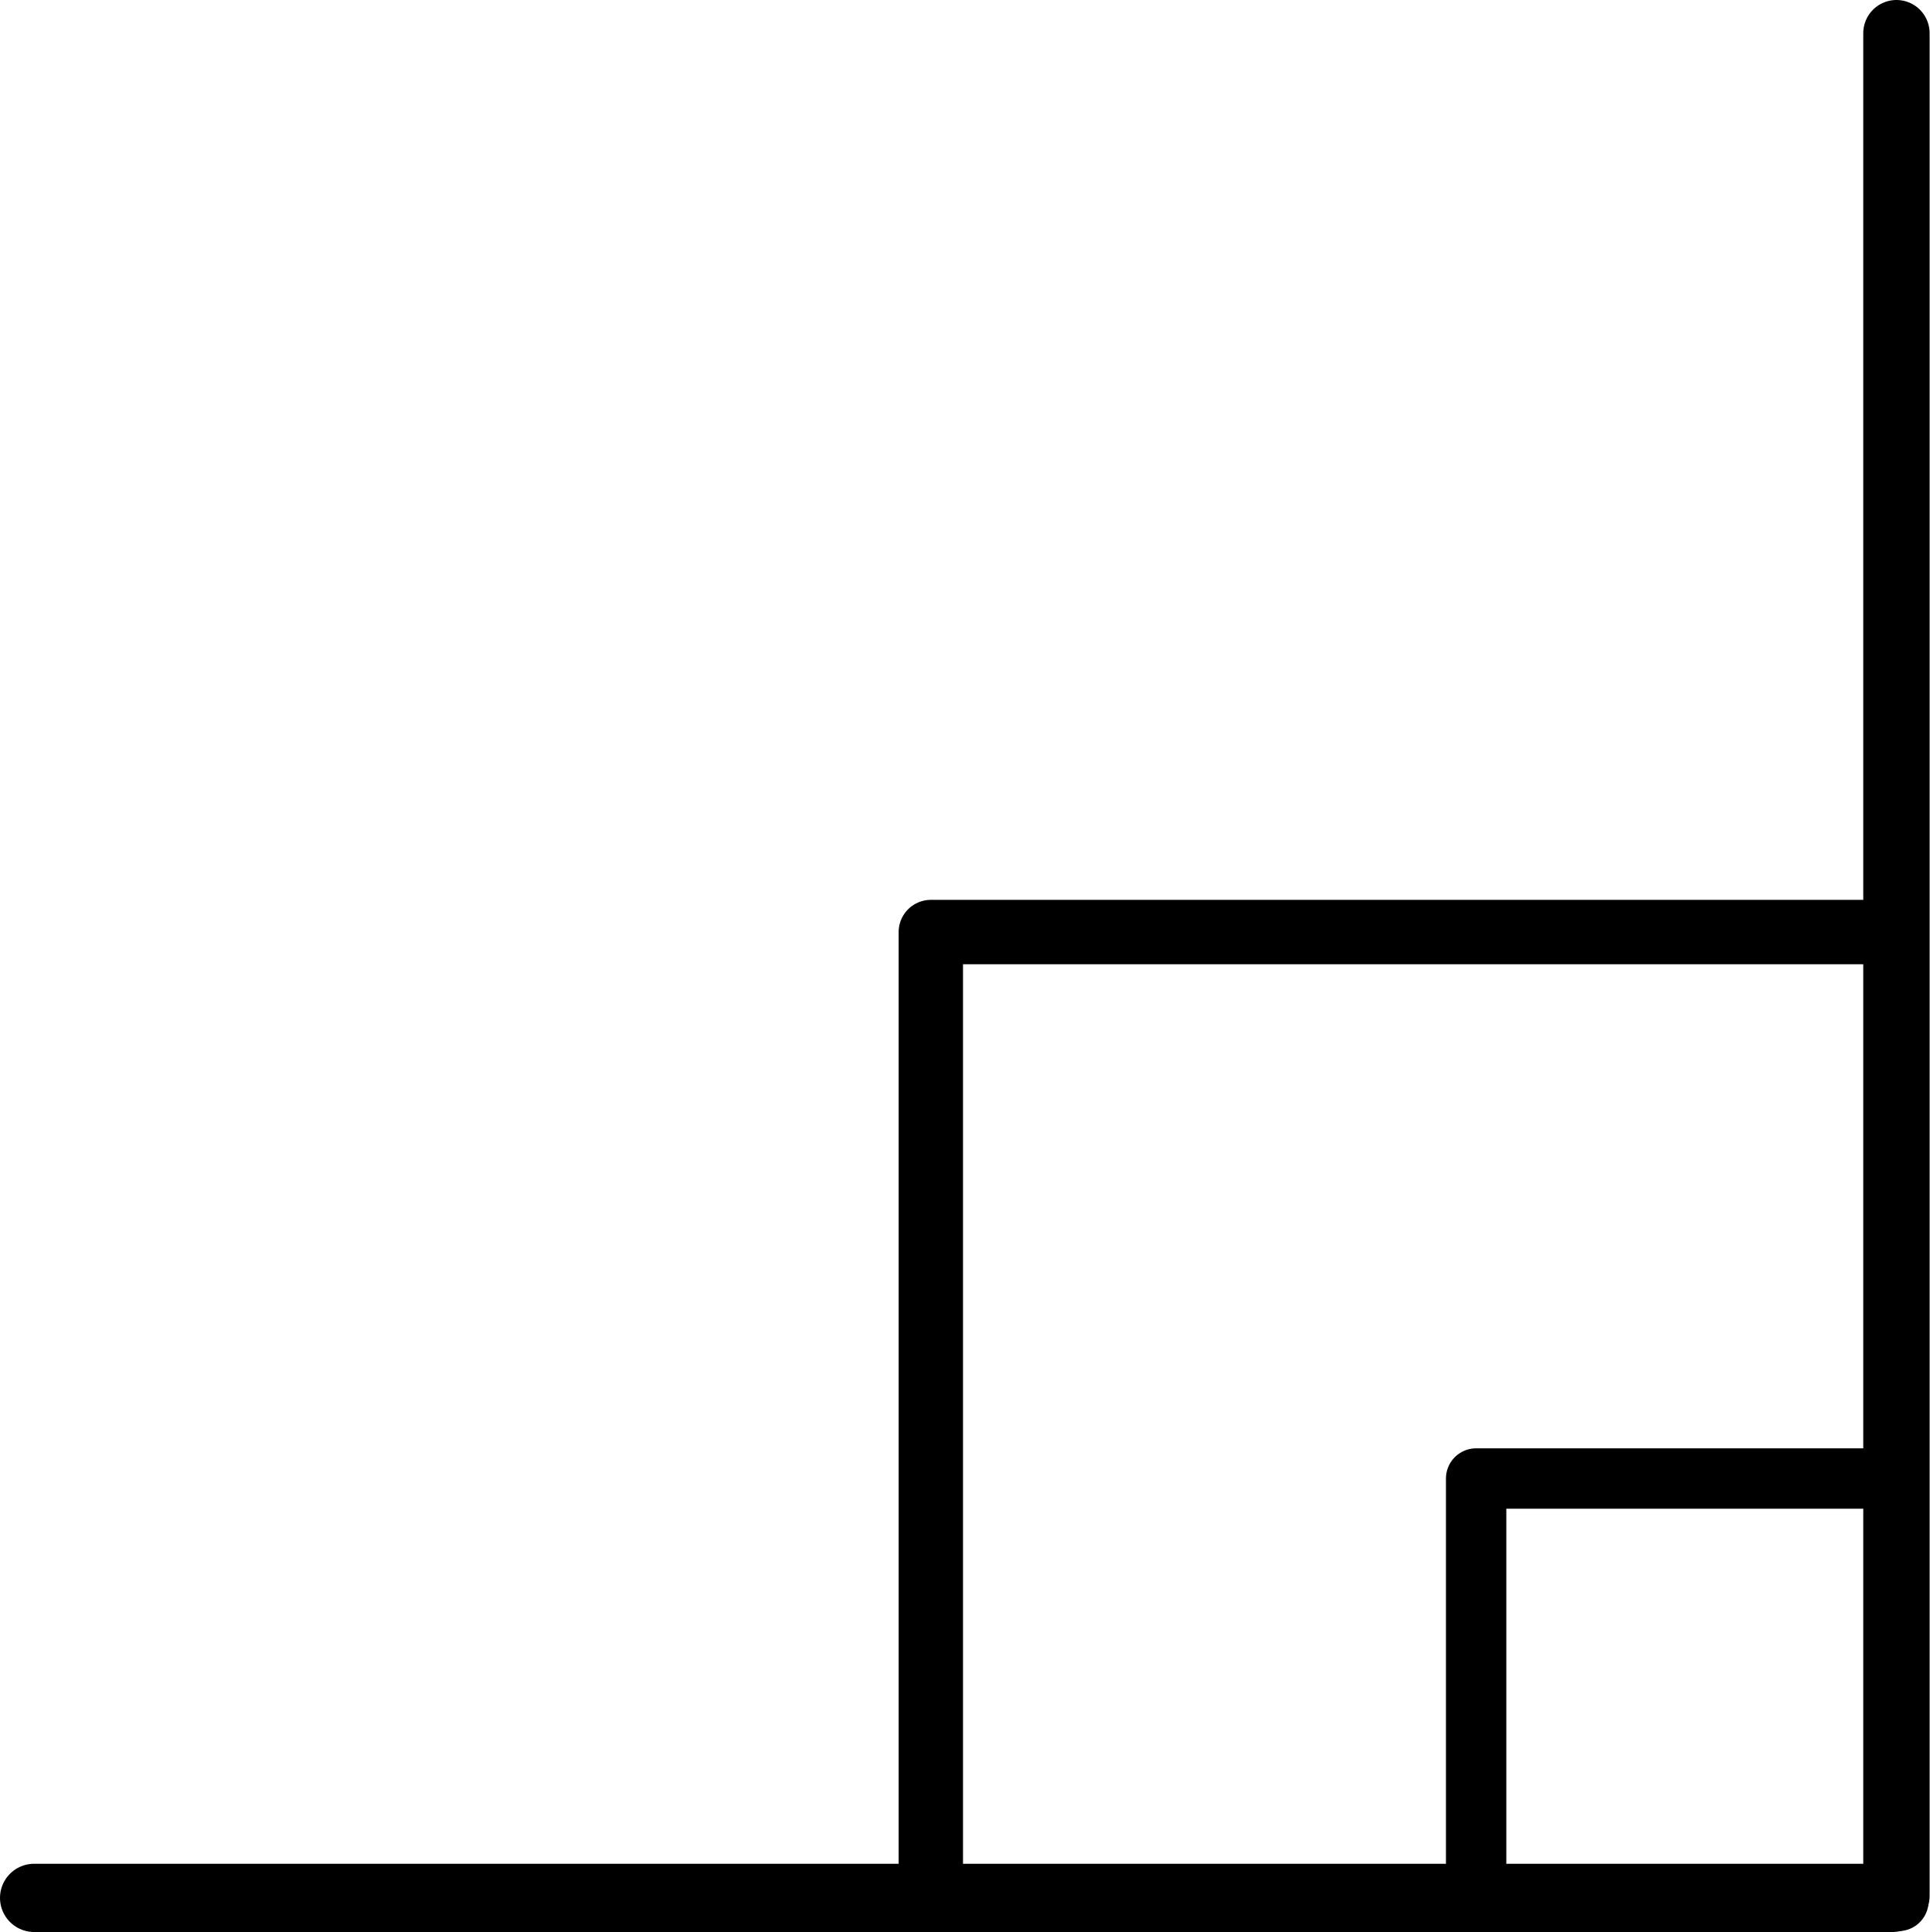
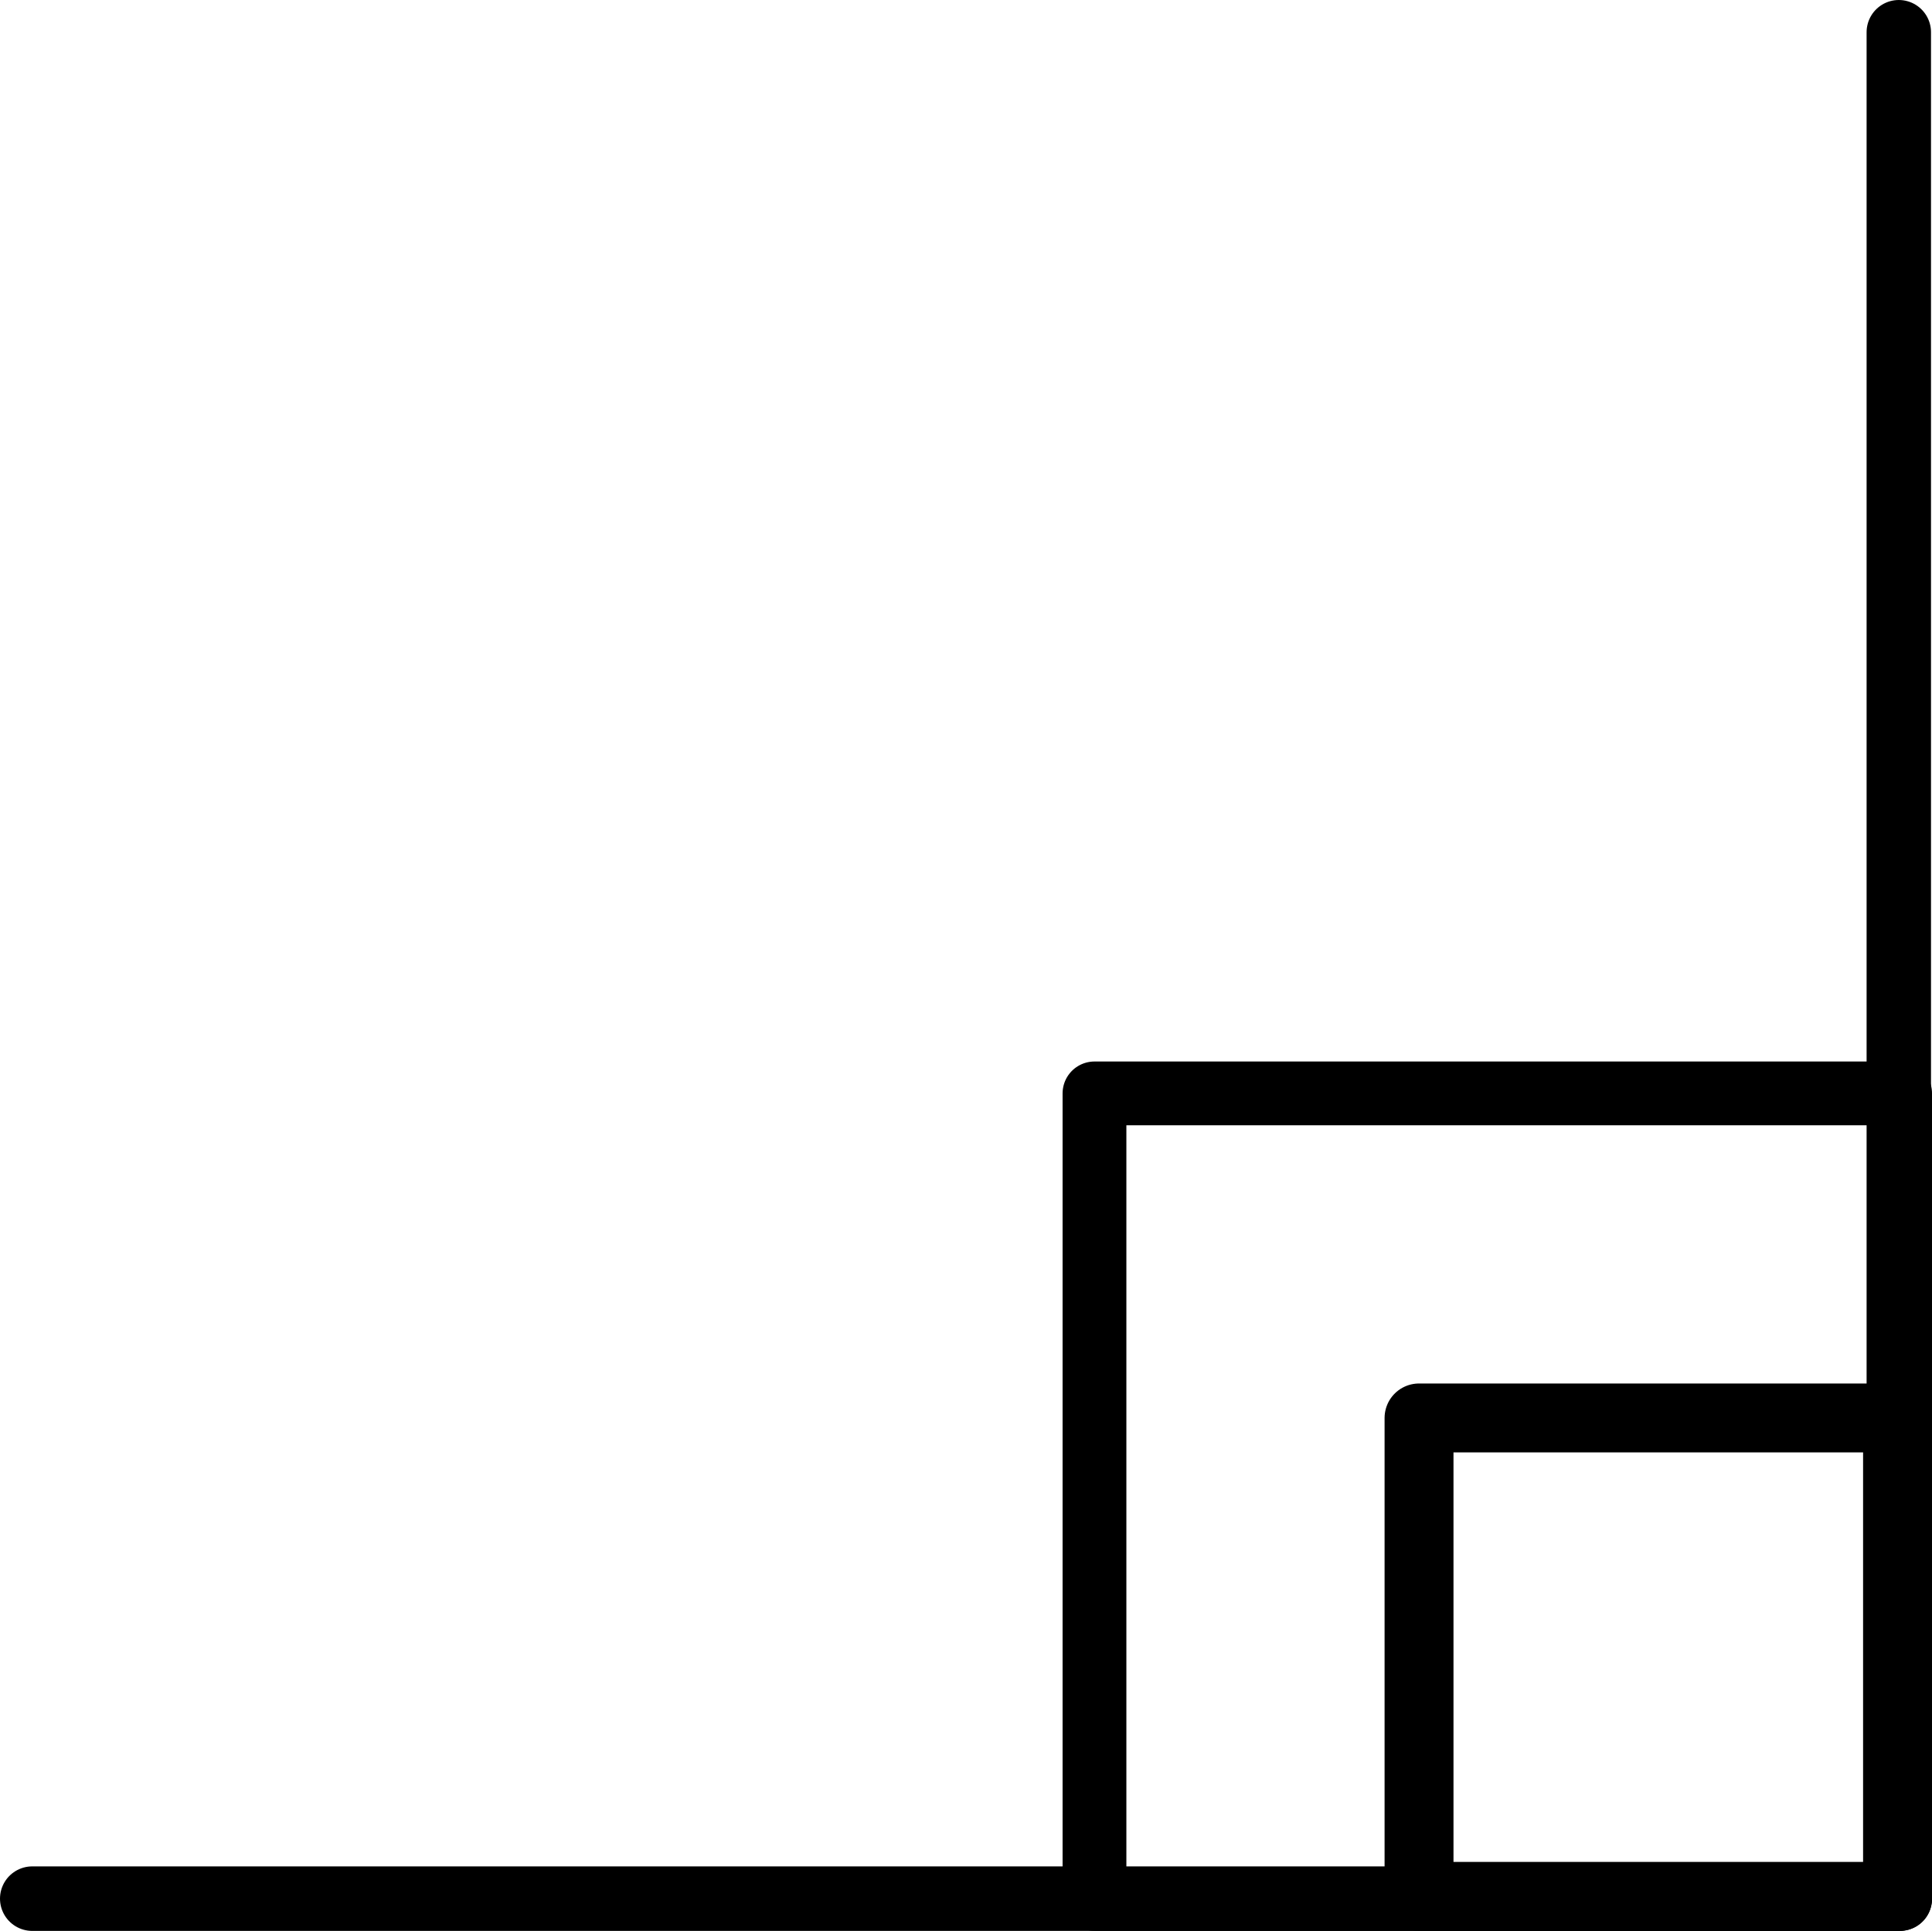
- <svg xmlns="http://www.w3.org/2000/svg" width="59.967mm" height="60.028mm" viewBox="0 0 59.967 60.028" version="1.1" id="svg1">
+ <svg xmlns="http://www.w3.org/2000/svg" width="59.998mm" height="59.971mm" viewBox="0 0 59.998 59.971" version="1.1" id="svg1">
  <defs id="defs1" />
-   <g id="layer1" transform="translate(42.59792)">
-     <rect style="fill:none;stroke:#000000;stroke-width:1.876;stroke-linecap:round;stroke-linejoin:round;stroke-dasharray:none" id="rect1" width="13.124" height="13.124" x="-16.401" y="-59.062" transform="scale(-1)" />
-     <rect style="fill:none;stroke:#000000;stroke-width:2;stroke-linecap:round;stroke-linejoin:round;stroke-dasharray:none" id="rect1-6" width="30" height="30" x="-16.33" y="-58.959" ry="0" transform="scale(-1)" />
-     <path style="fill:none;stroke:#000000;stroke-width:2.062;stroke-linecap:round;stroke-linejoin:round" d="M 16.339,58.906 V 1.031" id="path1" />
-     <path style="fill:none;stroke:#000000;stroke-width:2.12;stroke-linecap:round;stroke-linejoin:round" d="M 16.215,58.968 H -41.538" id="path2" />
+   <g id="layer1" transform="translate(-85.725,-28.83779)">
+     <rect style="fill:none;stroke:#000000;stroke-width:2.14;stroke-linecap:round;stroke-linejoin:round;stroke-dasharray:none" id="rect1" width="14.86" height="14.86" x="-144.653" y="-87.737" transform="scale(-1)" />
+     <rect style="fill:none;stroke:#000000;stroke-width:1.981;stroke-linecap:round;stroke-linejoin:round;stroke-dasharray:none" id="rect1-6" width="25.019" height="25.019" x="-144.733" y="-87.816" ry="0" transform="scale(-1)" />
+     <path style="fill:none;stroke:#000000;stroke-width:2;stroke-linecap:round;stroke-linejoin:round;stroke-dasharray:none" d="M 144.692,87.684 V 29.838" id="path1" />
+     <path style="fill:none;stroke:#000000;stroke-width:2.004;stroke-linecap:round;stroke-linejoin:round;stroke-dasharray:none" d="M 144.72,87.807 H 86.727" id="path2" />
  </g>
</svg>
